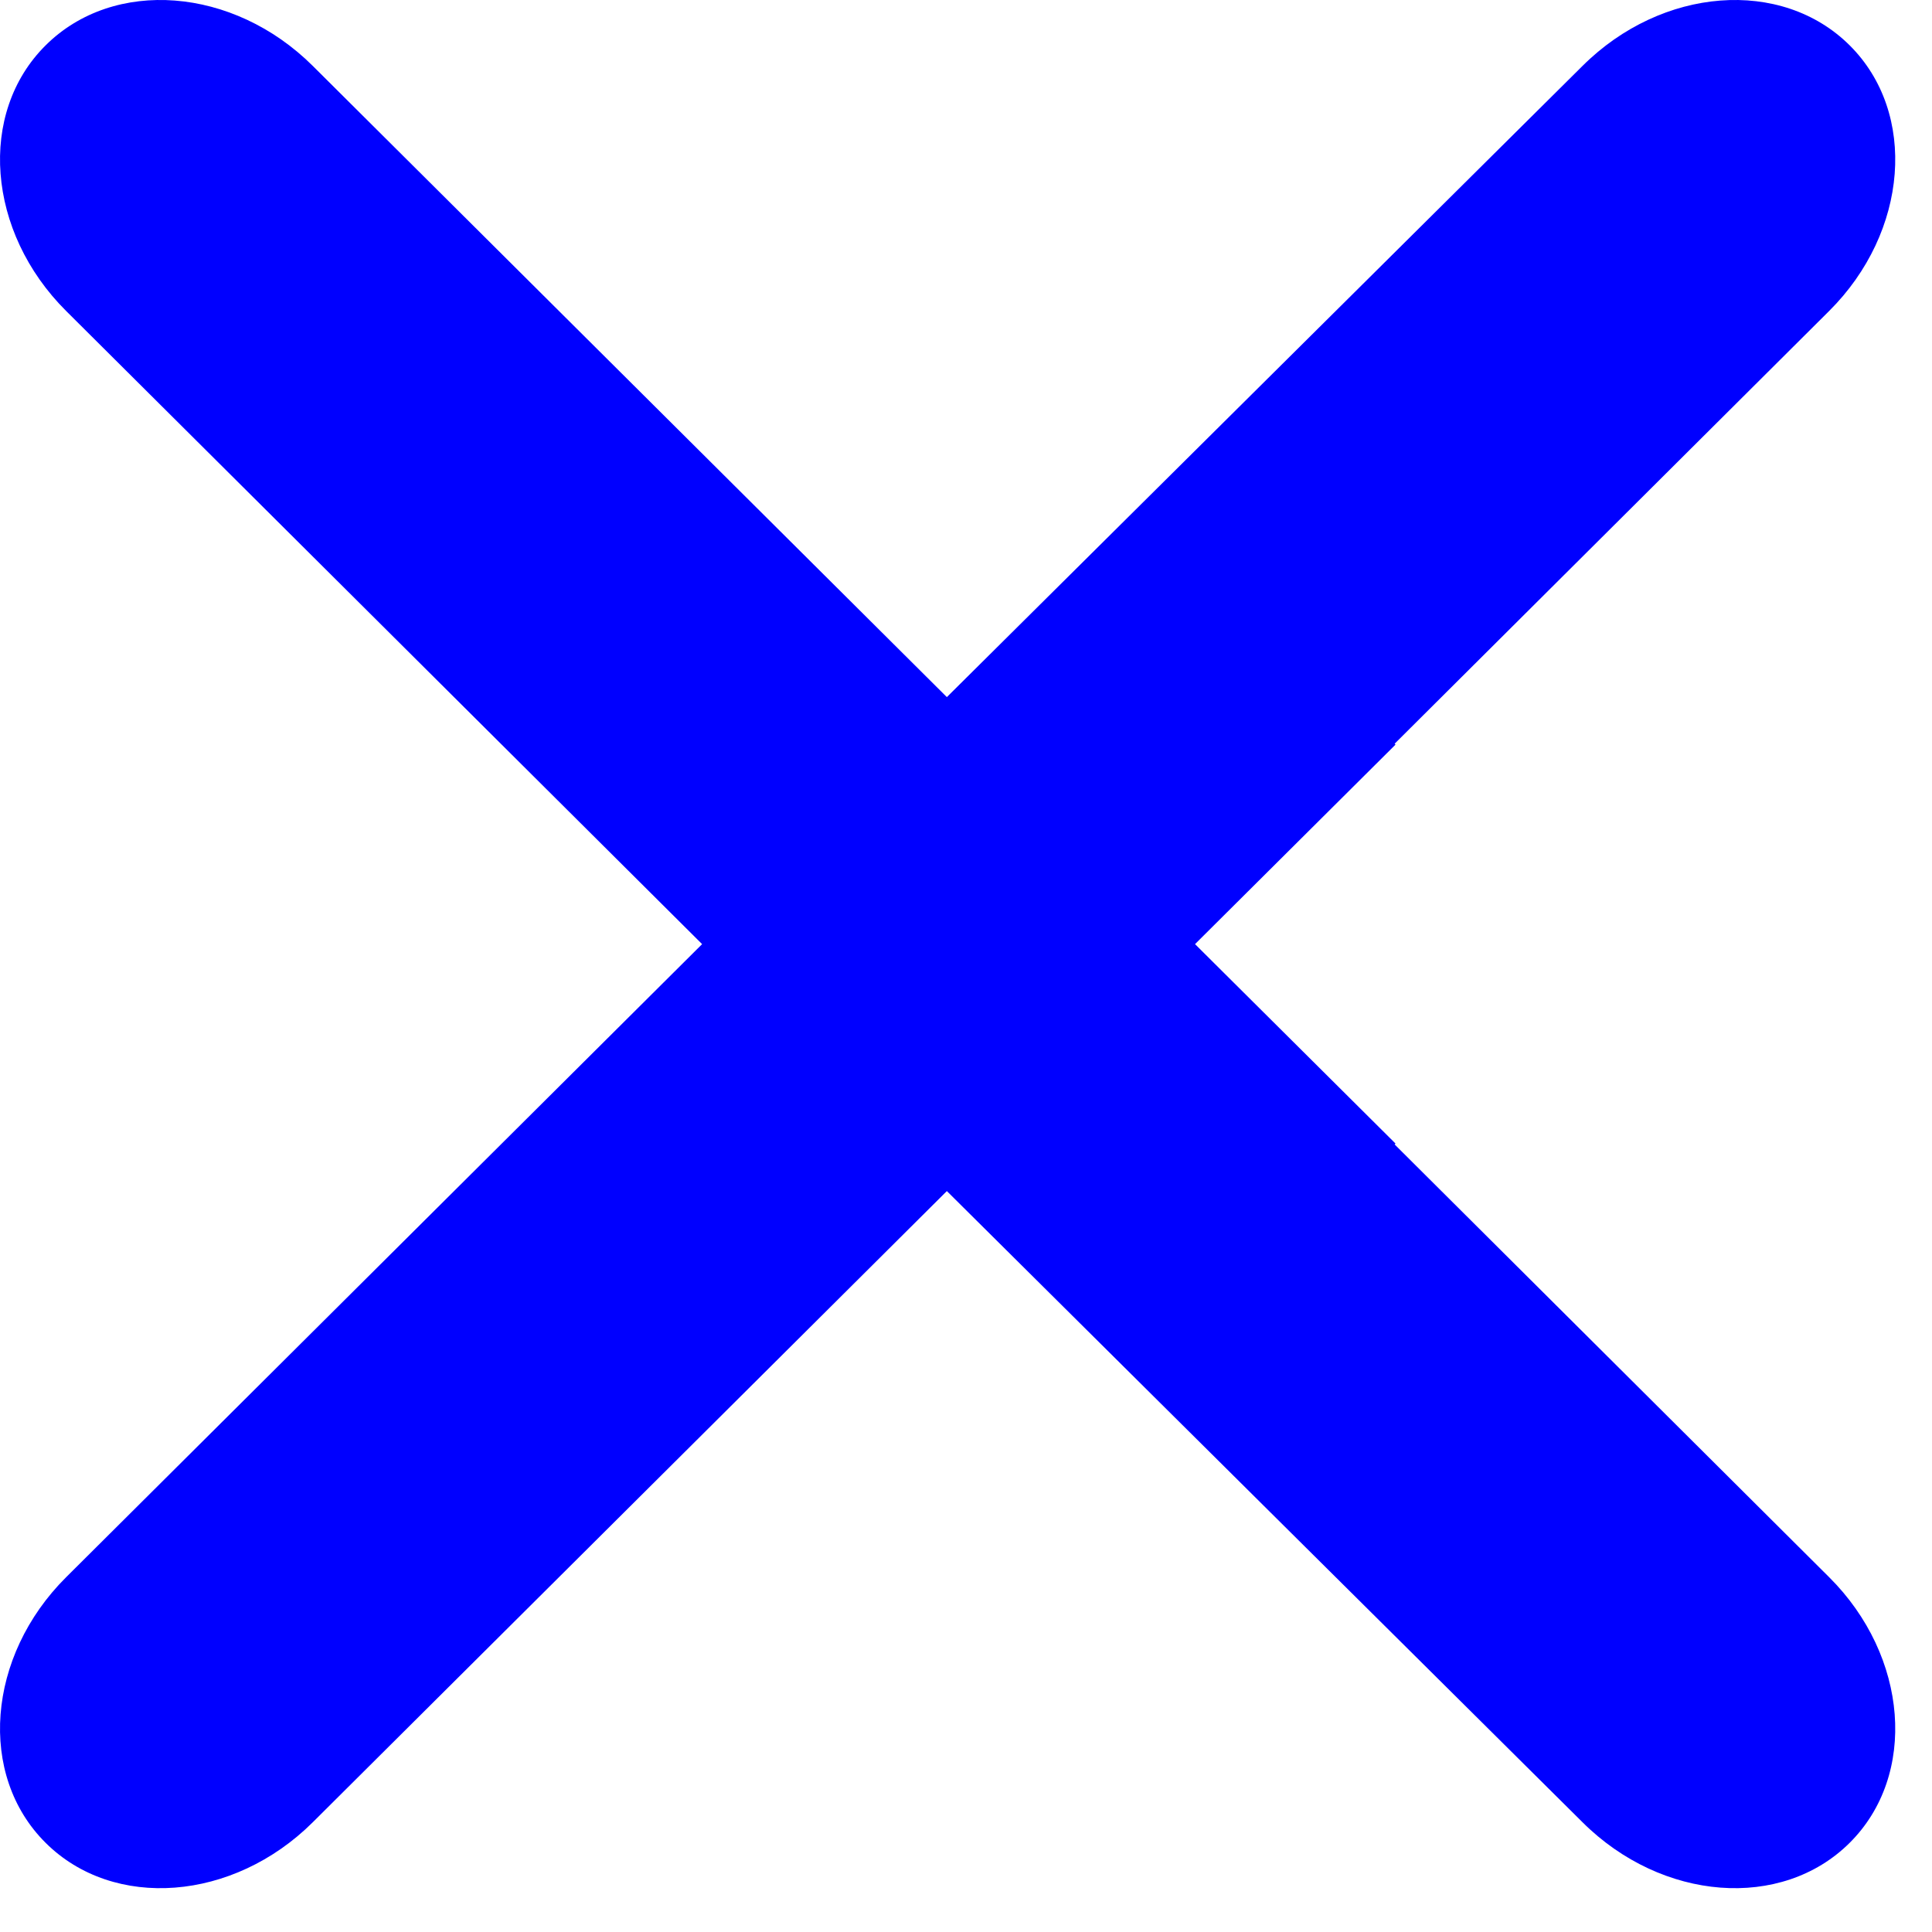
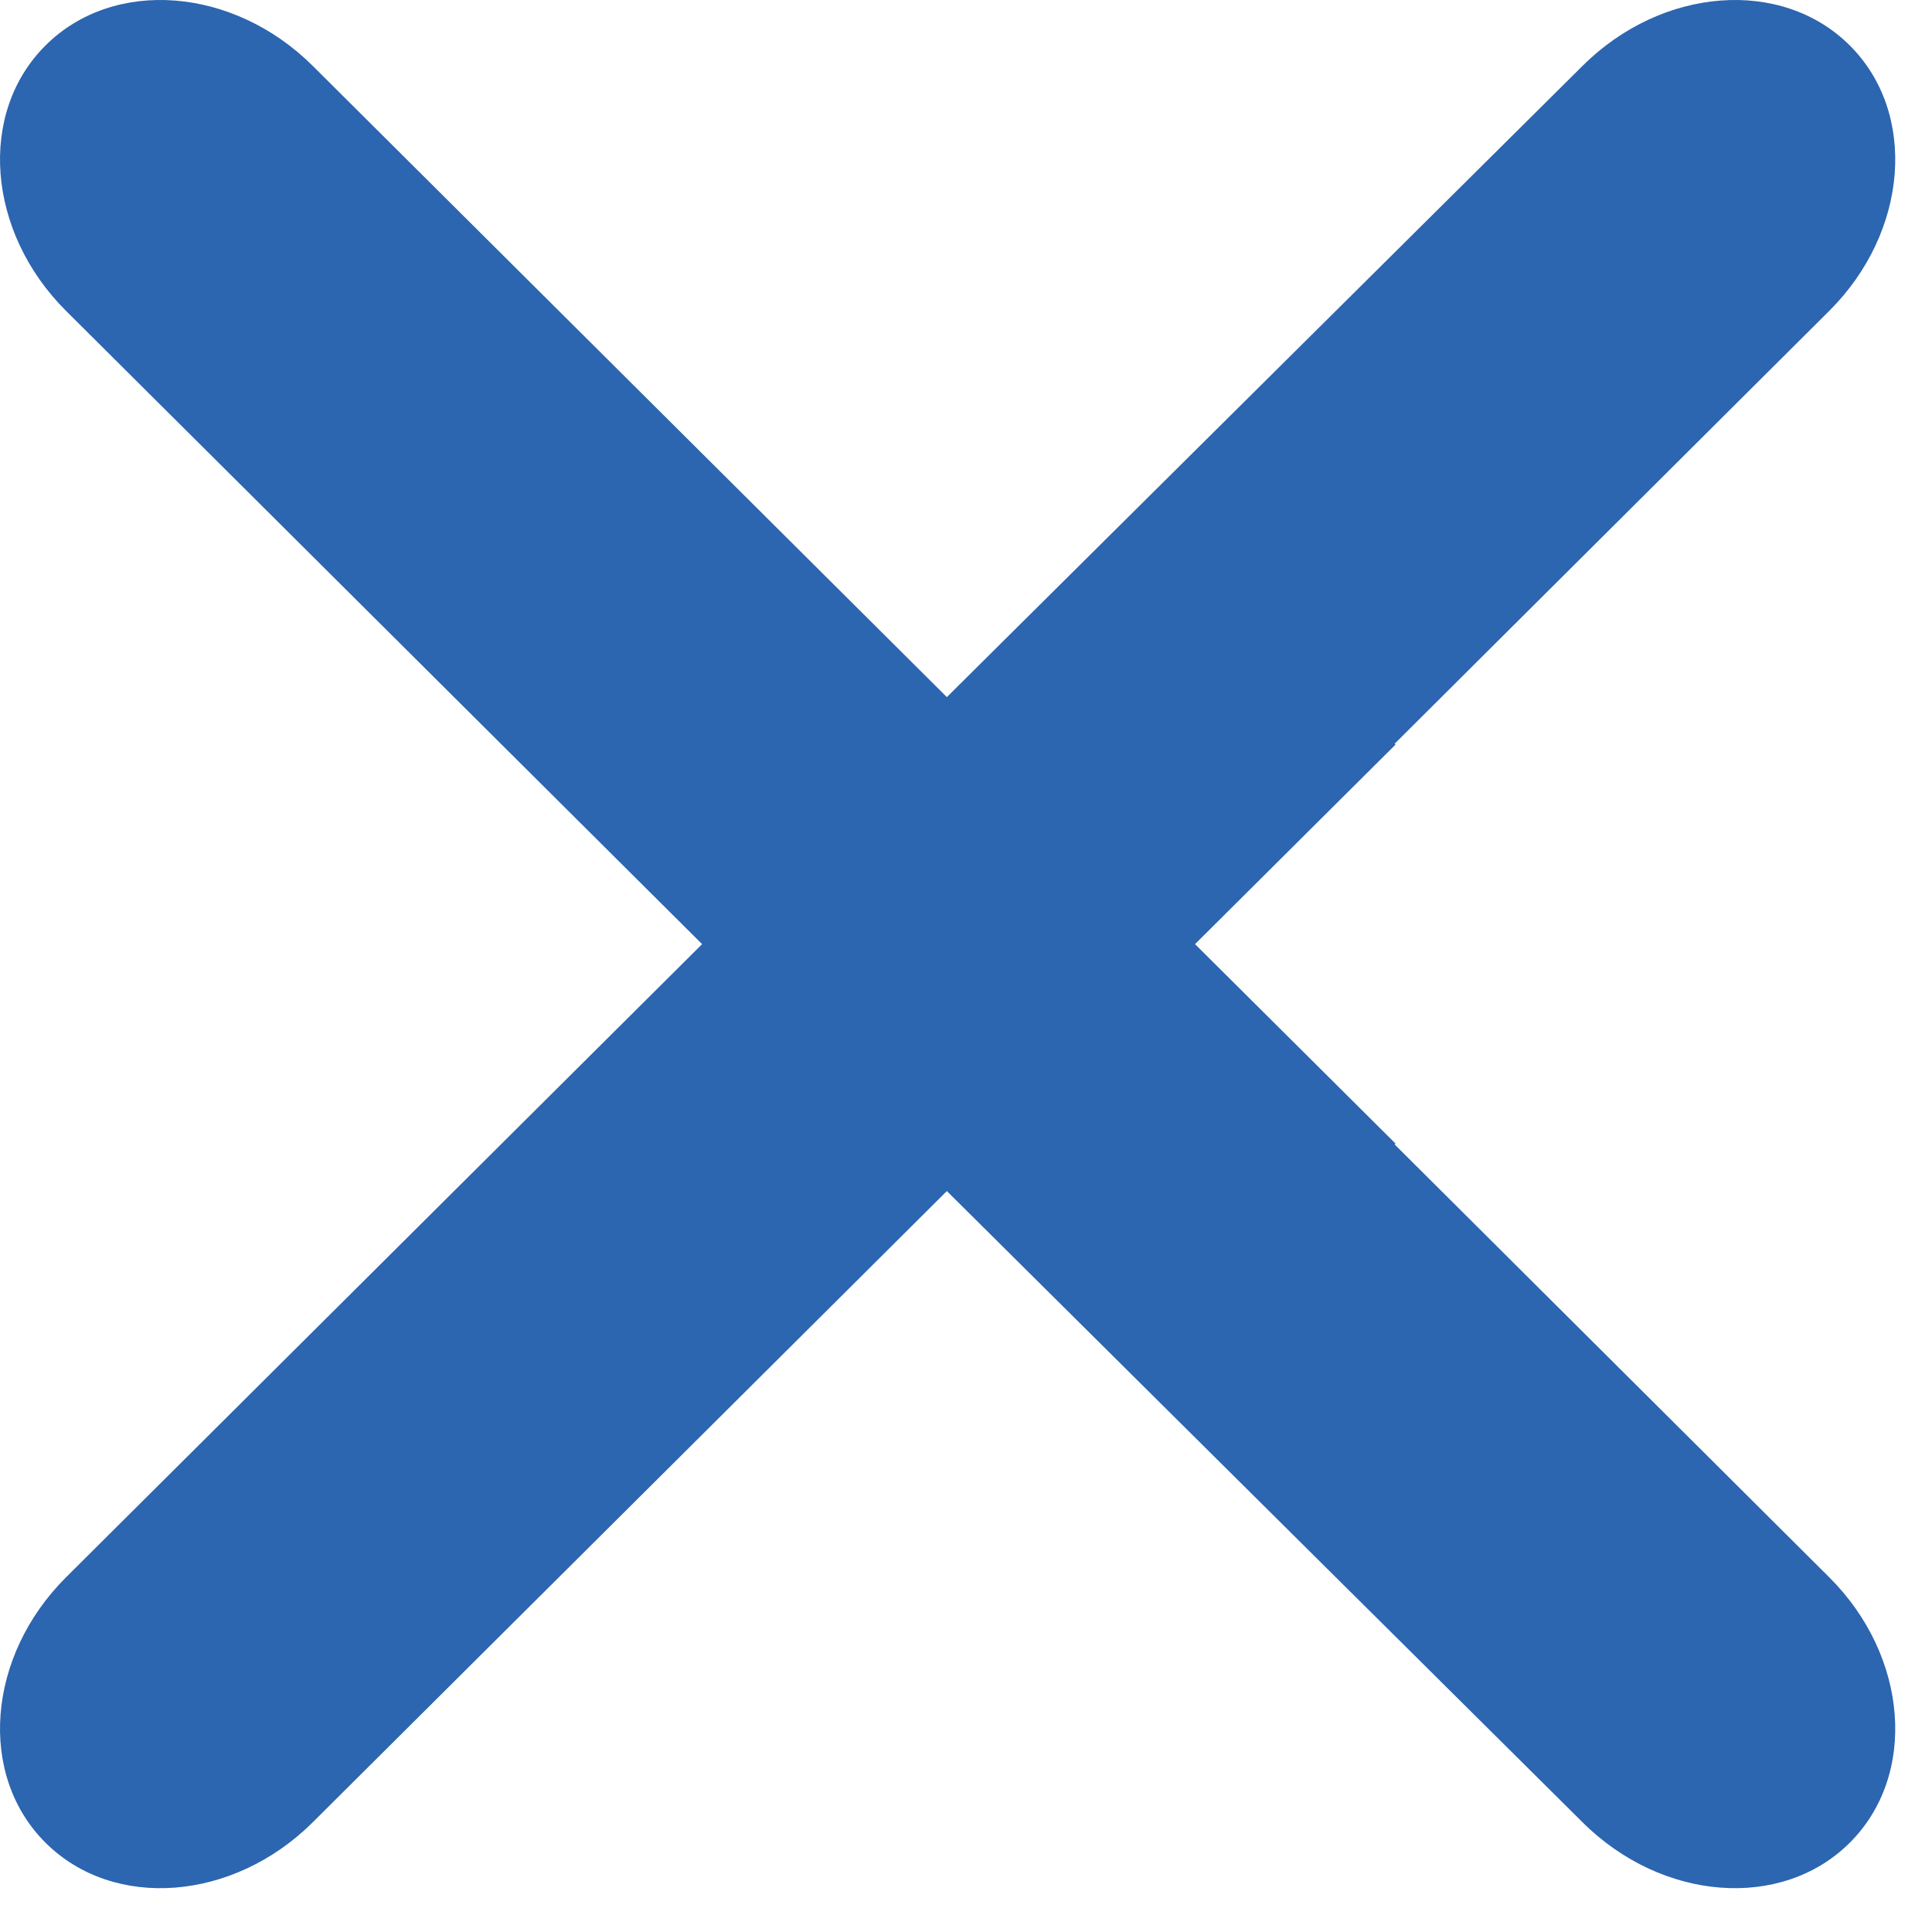
<svg xmlns="http://www.w3.org/2000/svg" width="22px" height="22px" viewBox="0 0 22 22" version="1.1">
  <defs />
  <g id="Page-1" stroke="none" stroke-width="1" fill="none" fill-rule="evenodd">
-     <g id="arrow-white-copy-2" transform="translate(-7, -7)" fill-rule="nonzero" fill="#0000FF">
+     <g id="arrow-white-copy-2" transform="translate(-7, -7)" fill-rule="nonzero" fill="#2C65B0">
      <g id="Symbols">
        <g id="button-/-close-blue">
          <path d="M17.782,14.938 L25.021,7.75 C25.925,6.85 27.287,6.745 28.062,7.516 C28.837,8.286 28.733,9.641 27.829,10.541 L22.881,15.469 L22.891,15.479 L20.608,17.751 L22.891,20.022 L22.881,20.032 L27.829,24.96 C28.733,25.86 28.837,27.215 28.062,27.985 C27.287,28.756 25.925,28.651 25.021,27.751 L17.782,20.563 L10.561,27.751 C9.656,28.651 8.295,28.756 7.52,27.985 C6.744,27.215 6.849,25.86 7.753,24.96 L14.995,17.751 L7.753,10.541 C6.849,9.641 6.744,8.286 7.52,7.516 C8.295,6.745 9.656,6.85 10.561,7.75 L17.782,14.938 Z" id="Combined-Shape" />
        </g>
      </g>
    </g>
  </g>
</svg>
